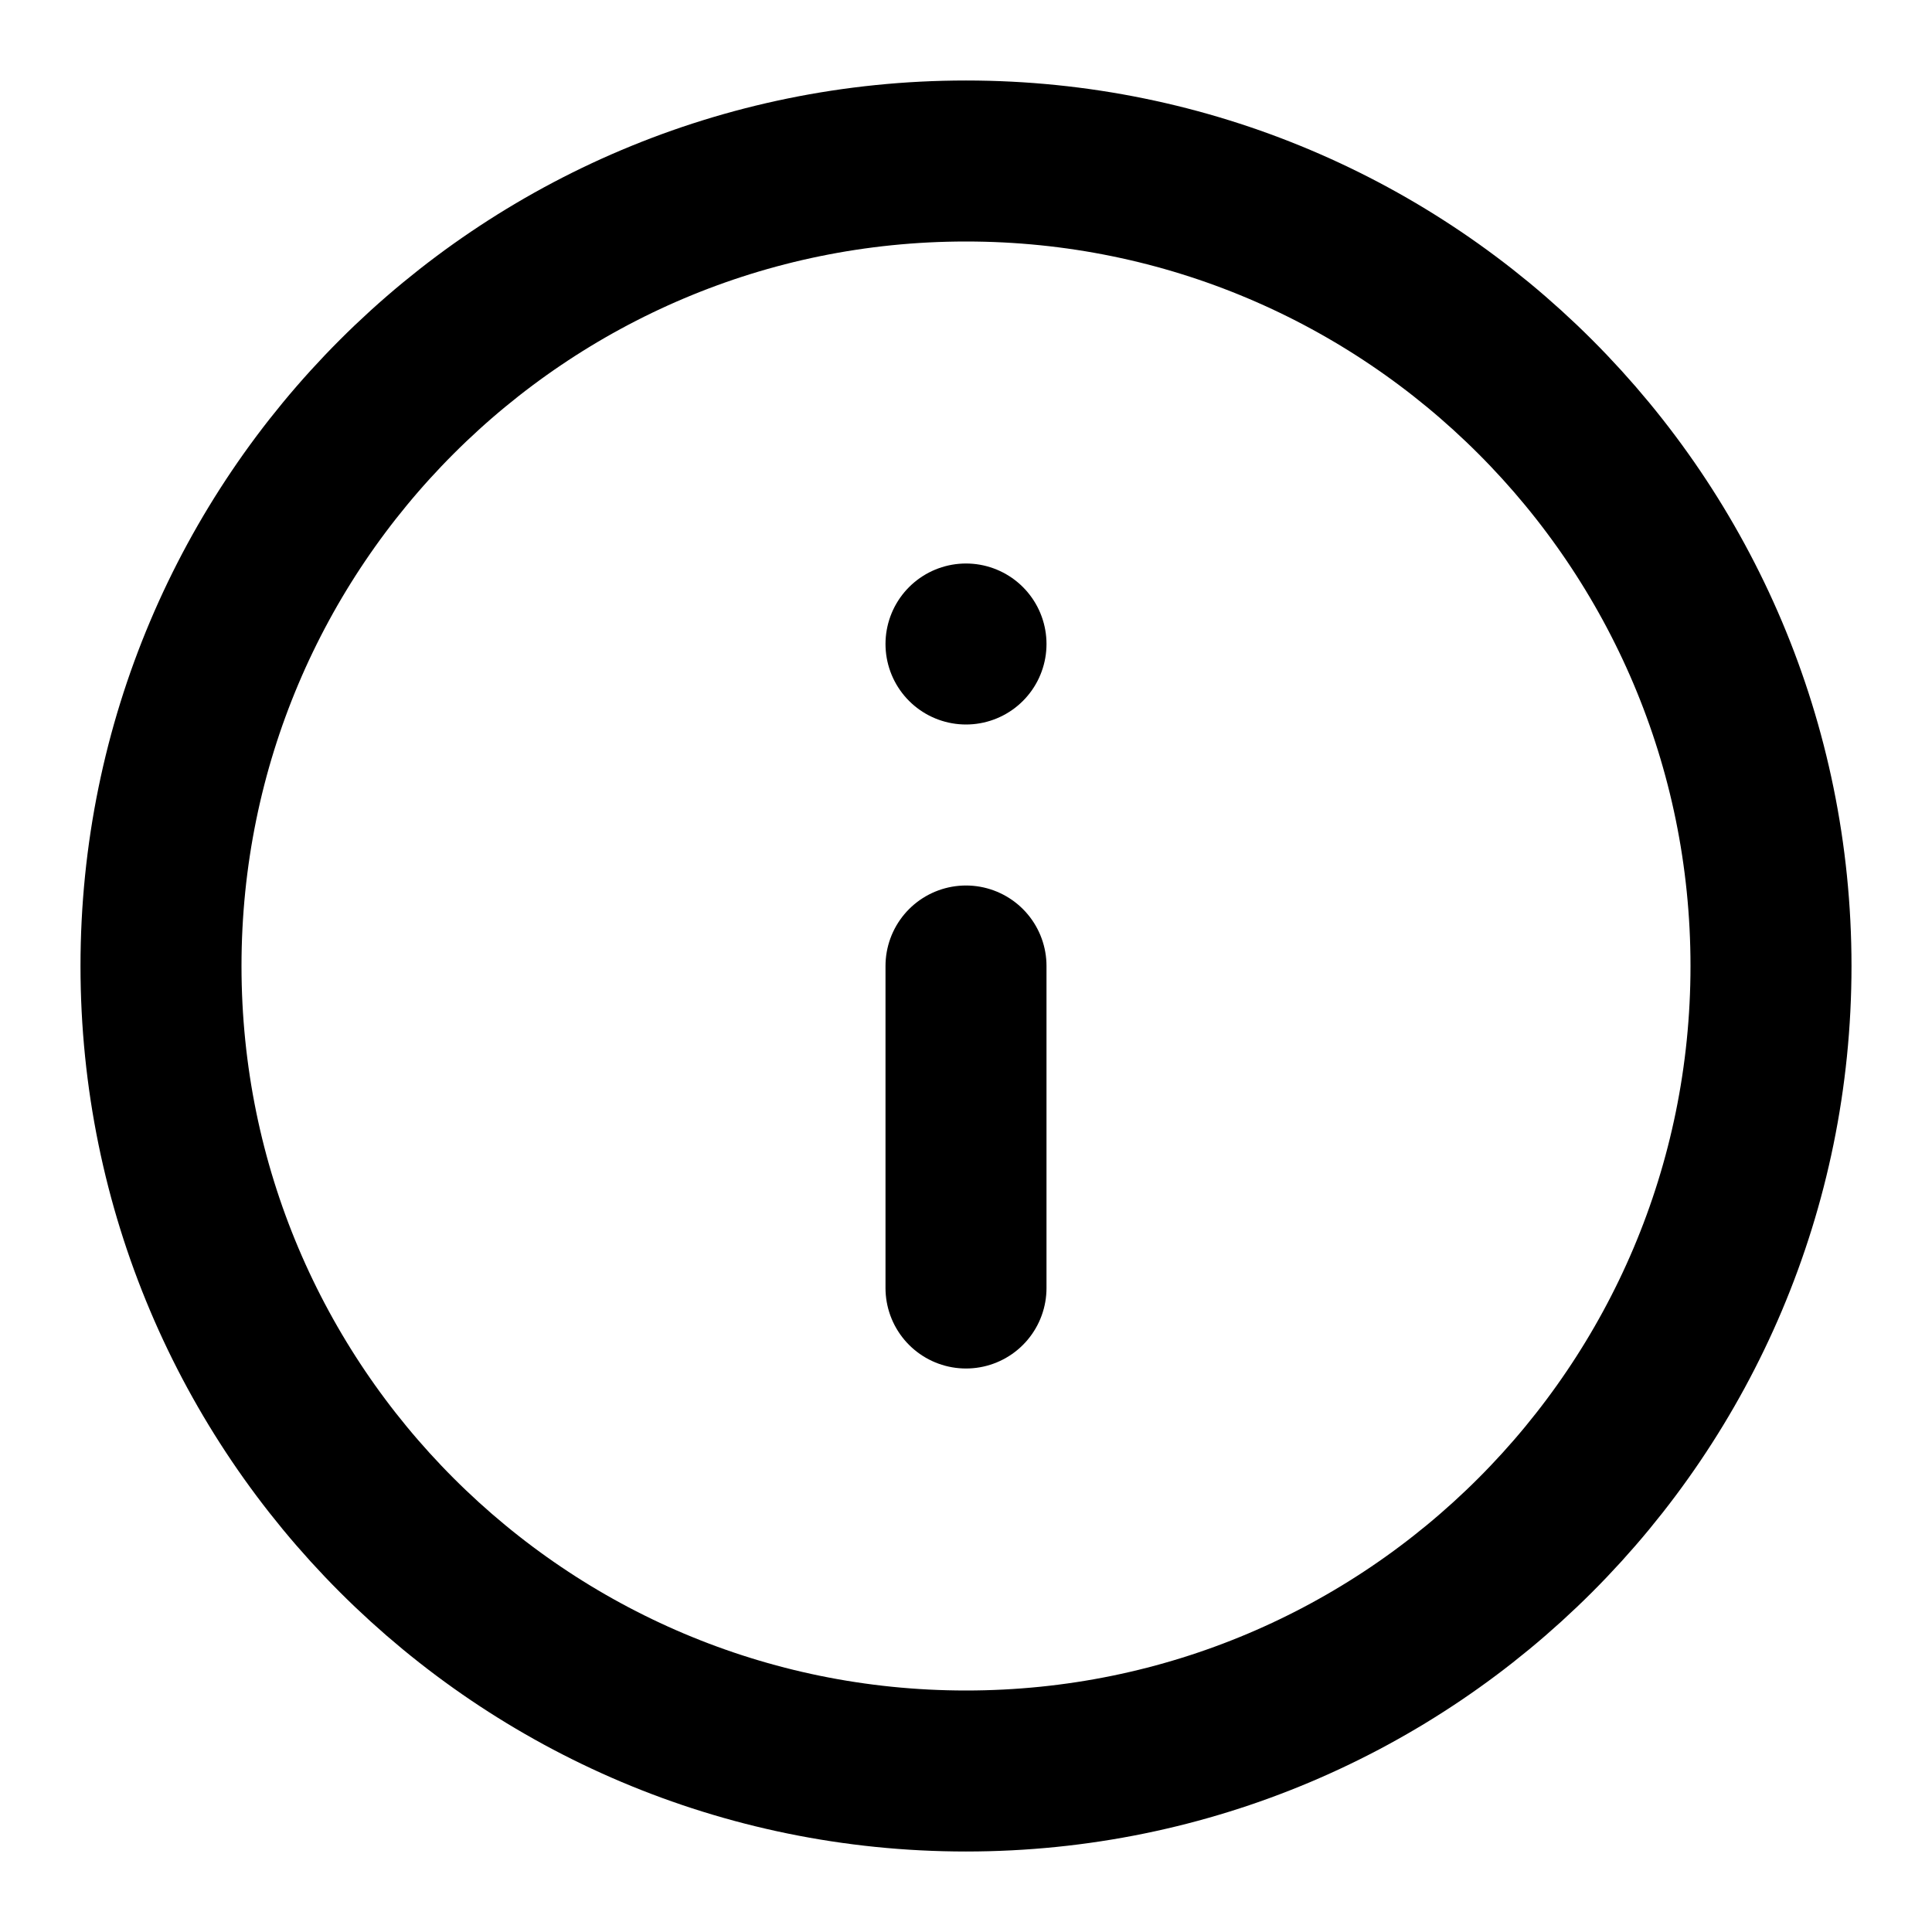
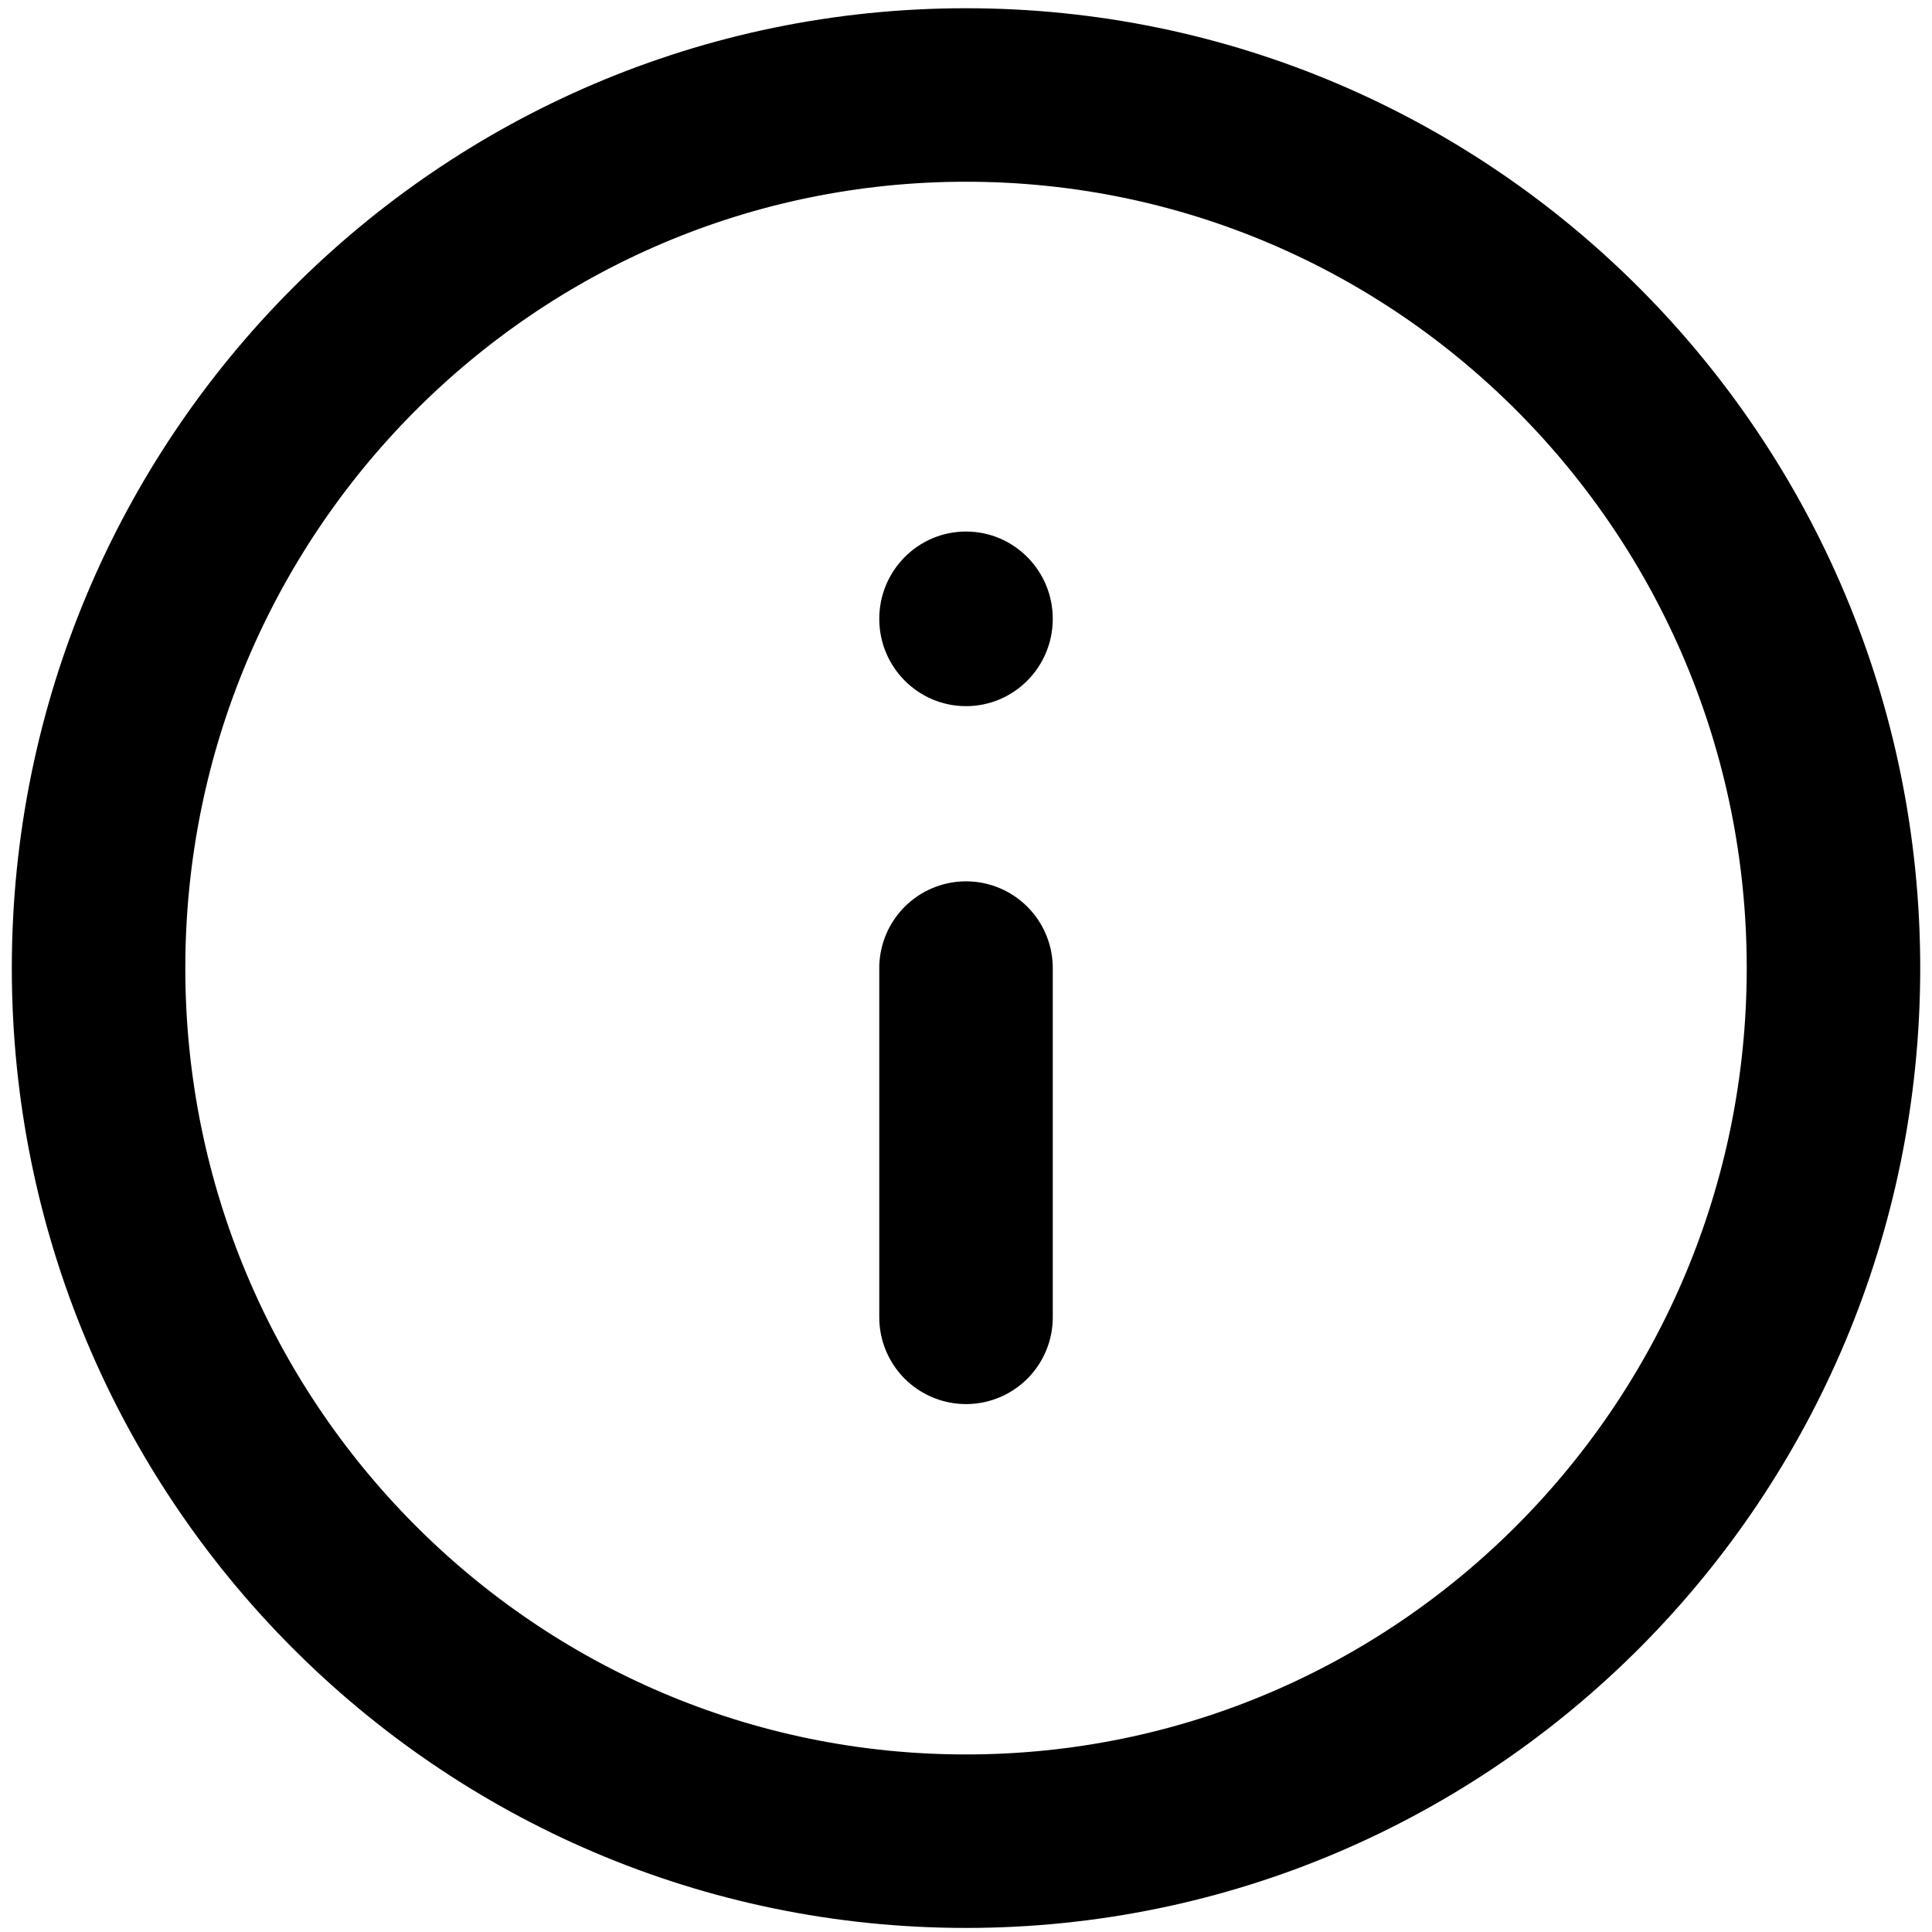
- <svg xmlns="http://www.w3.org/2000/svg" width="800px" height="800px" viewBox="0 0 24 24">
-   <g id="Complete">
-     <g id="info-circle">
-       <g>
-         <circle cx="12" cy="12" data-name="--Circle" fill="none" id="_--Circle" r="10" stroke="#000000" stroke-linecap="round" stroke-linejoin="round" stroke-width="2" />
-         <line fill="none" stroke="#000000" stroke-linecap="round" stroke-linejoin="round" stroke-width="2" x1="12" x2="12" y1="12" y2="16" />
-         <line fill="none" stroke="#000000" stroke-linecap="round" stroke-linejoin="round" stroke-width="2" x1="12" x2="12" y1="8" y2="8" />
-       </g>
-     </g>
-   </g>
+ <svg xmlns="http://www.w3.org/2000/svg" width="200" height="200" viewBox="0 0 200 200" fill="none">
+   <path d="M100.002 190.599C149.597 190.599 189.801 150.133 189.801 100.216C189.801 50.299 149.597 9.833 100.002 9.833C50.407 9.833 10.203 50.299 10.203 100.216C10.203 150.133 50.407 190.599 100.002 190.599Z" stroke="black" stroke-width="17.96" stroke-linecap="round" stroke-linejoin="round" />
+   <path d="M100.002 100.216V136.37" stroke="black" stroke-width="17.96" stroke-linecap="round" stroke-linejoin="round" />
+   <ellipse cx="100.002" cy="64.063" rx="8.98" ry="9.038" fill="black" />
</svg>
